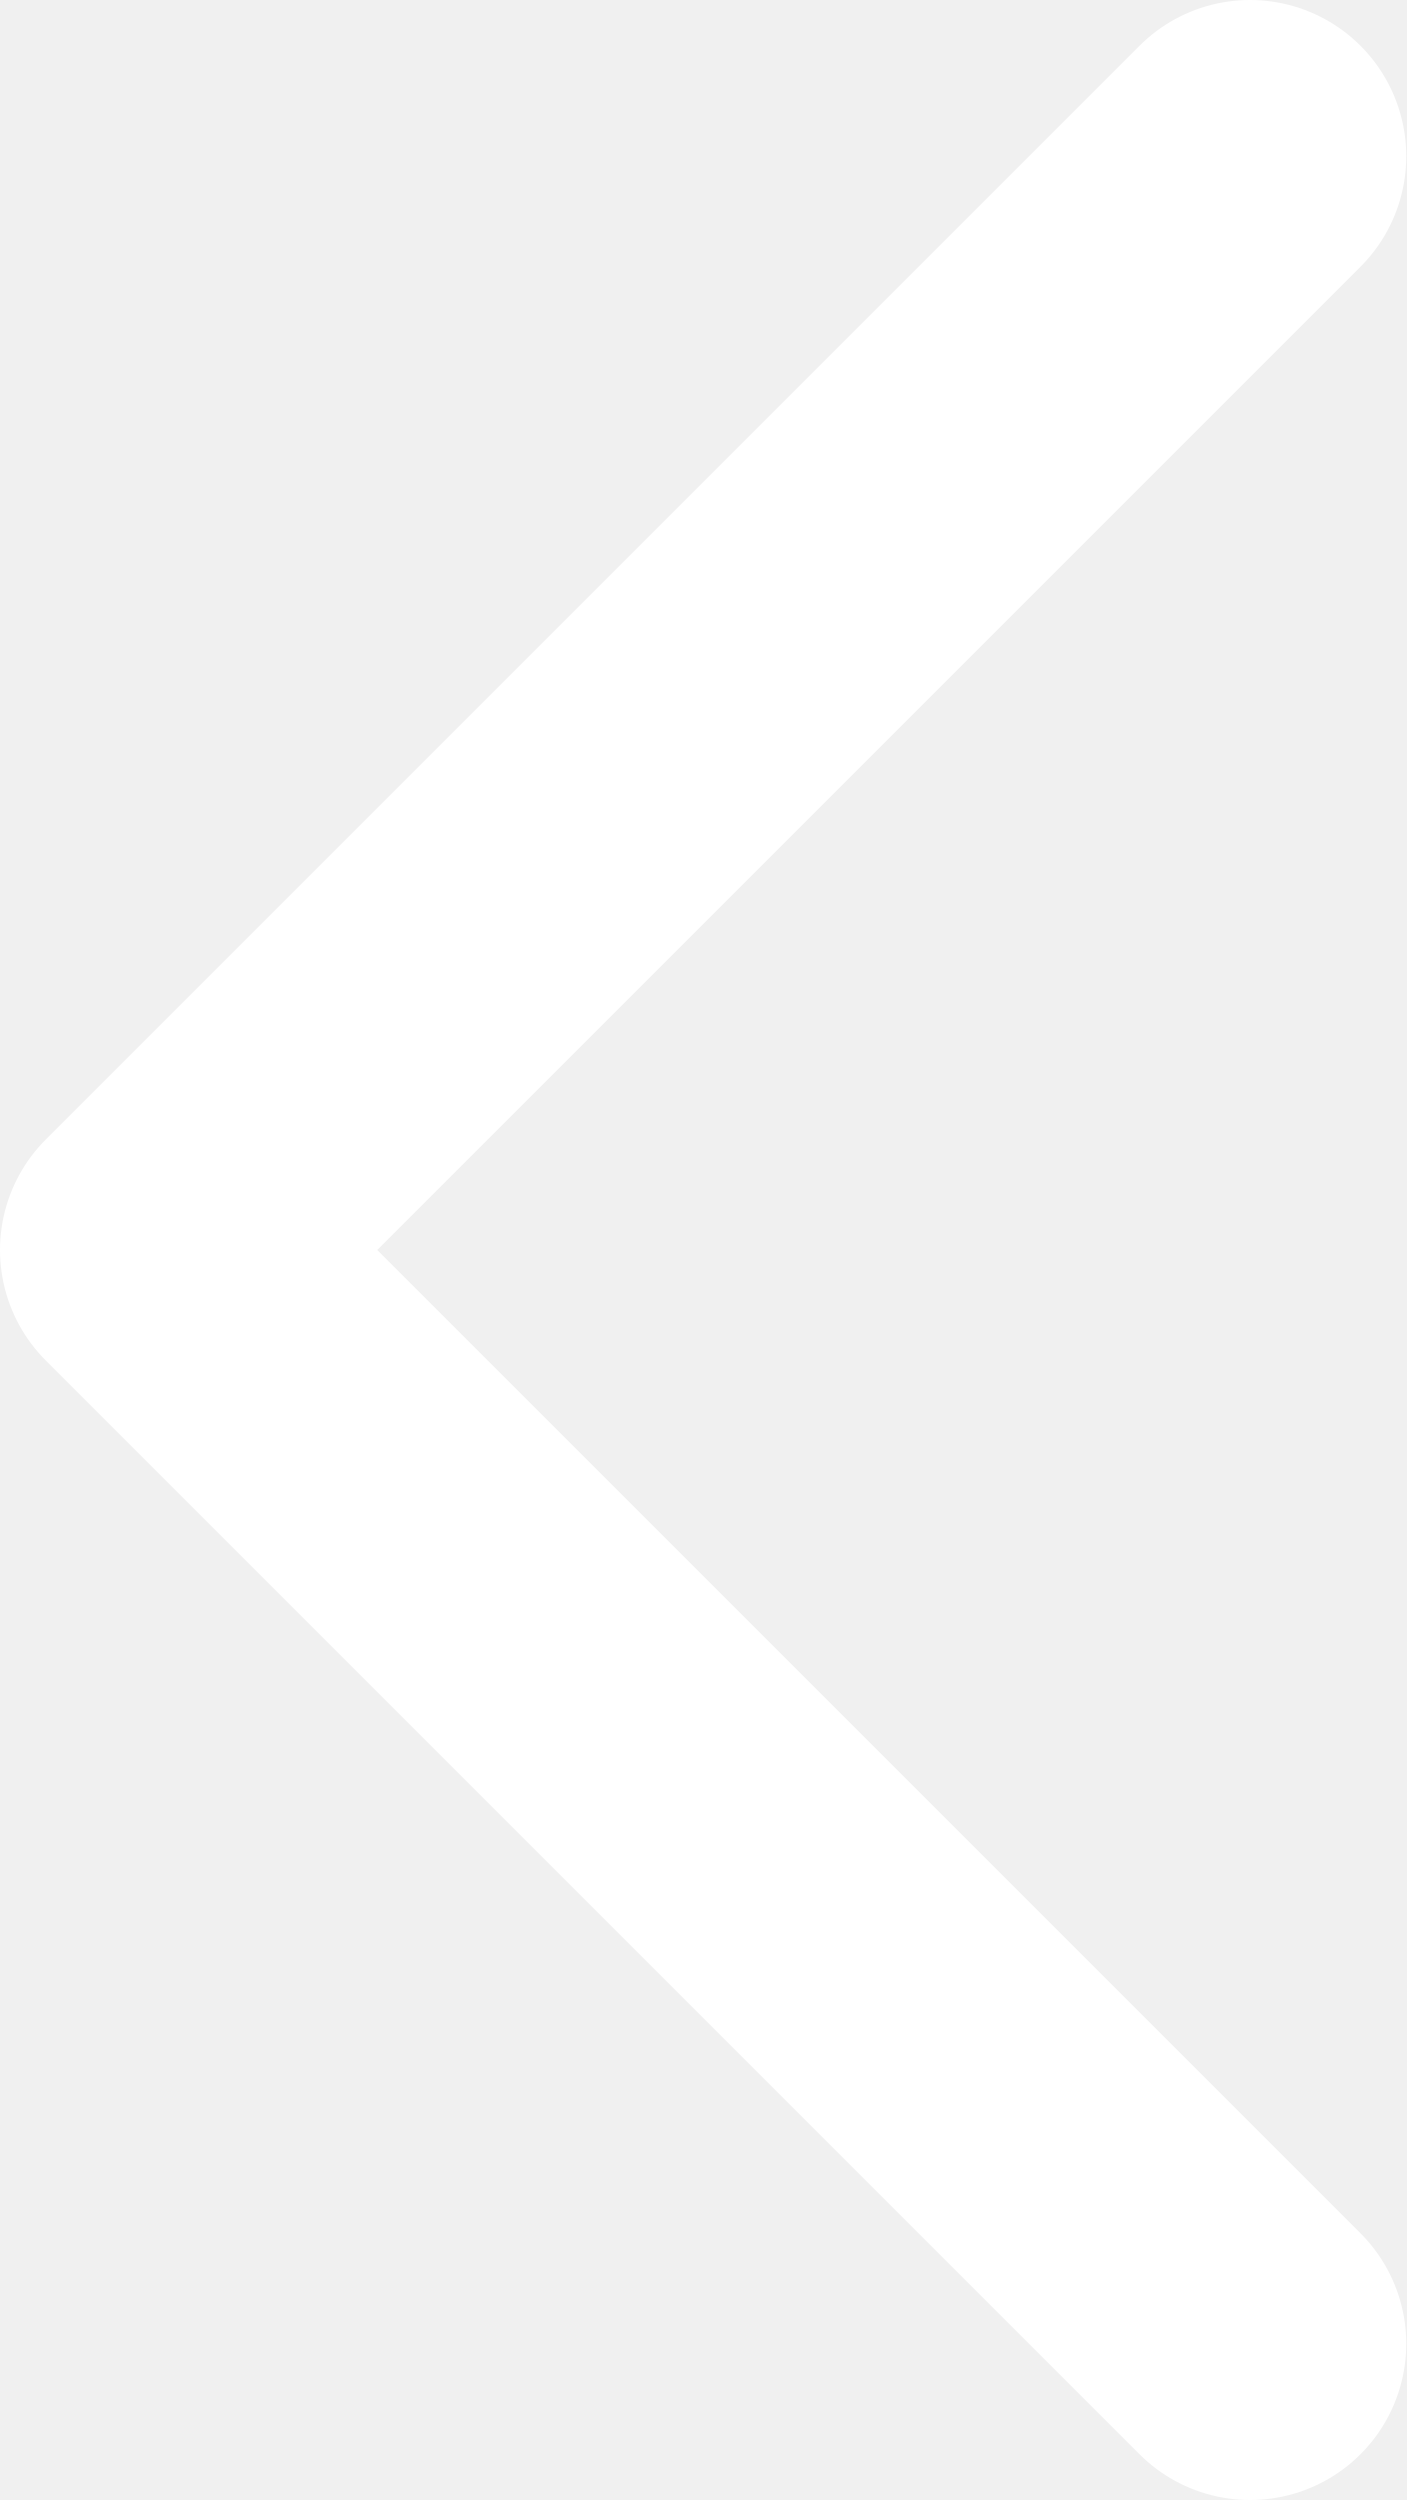
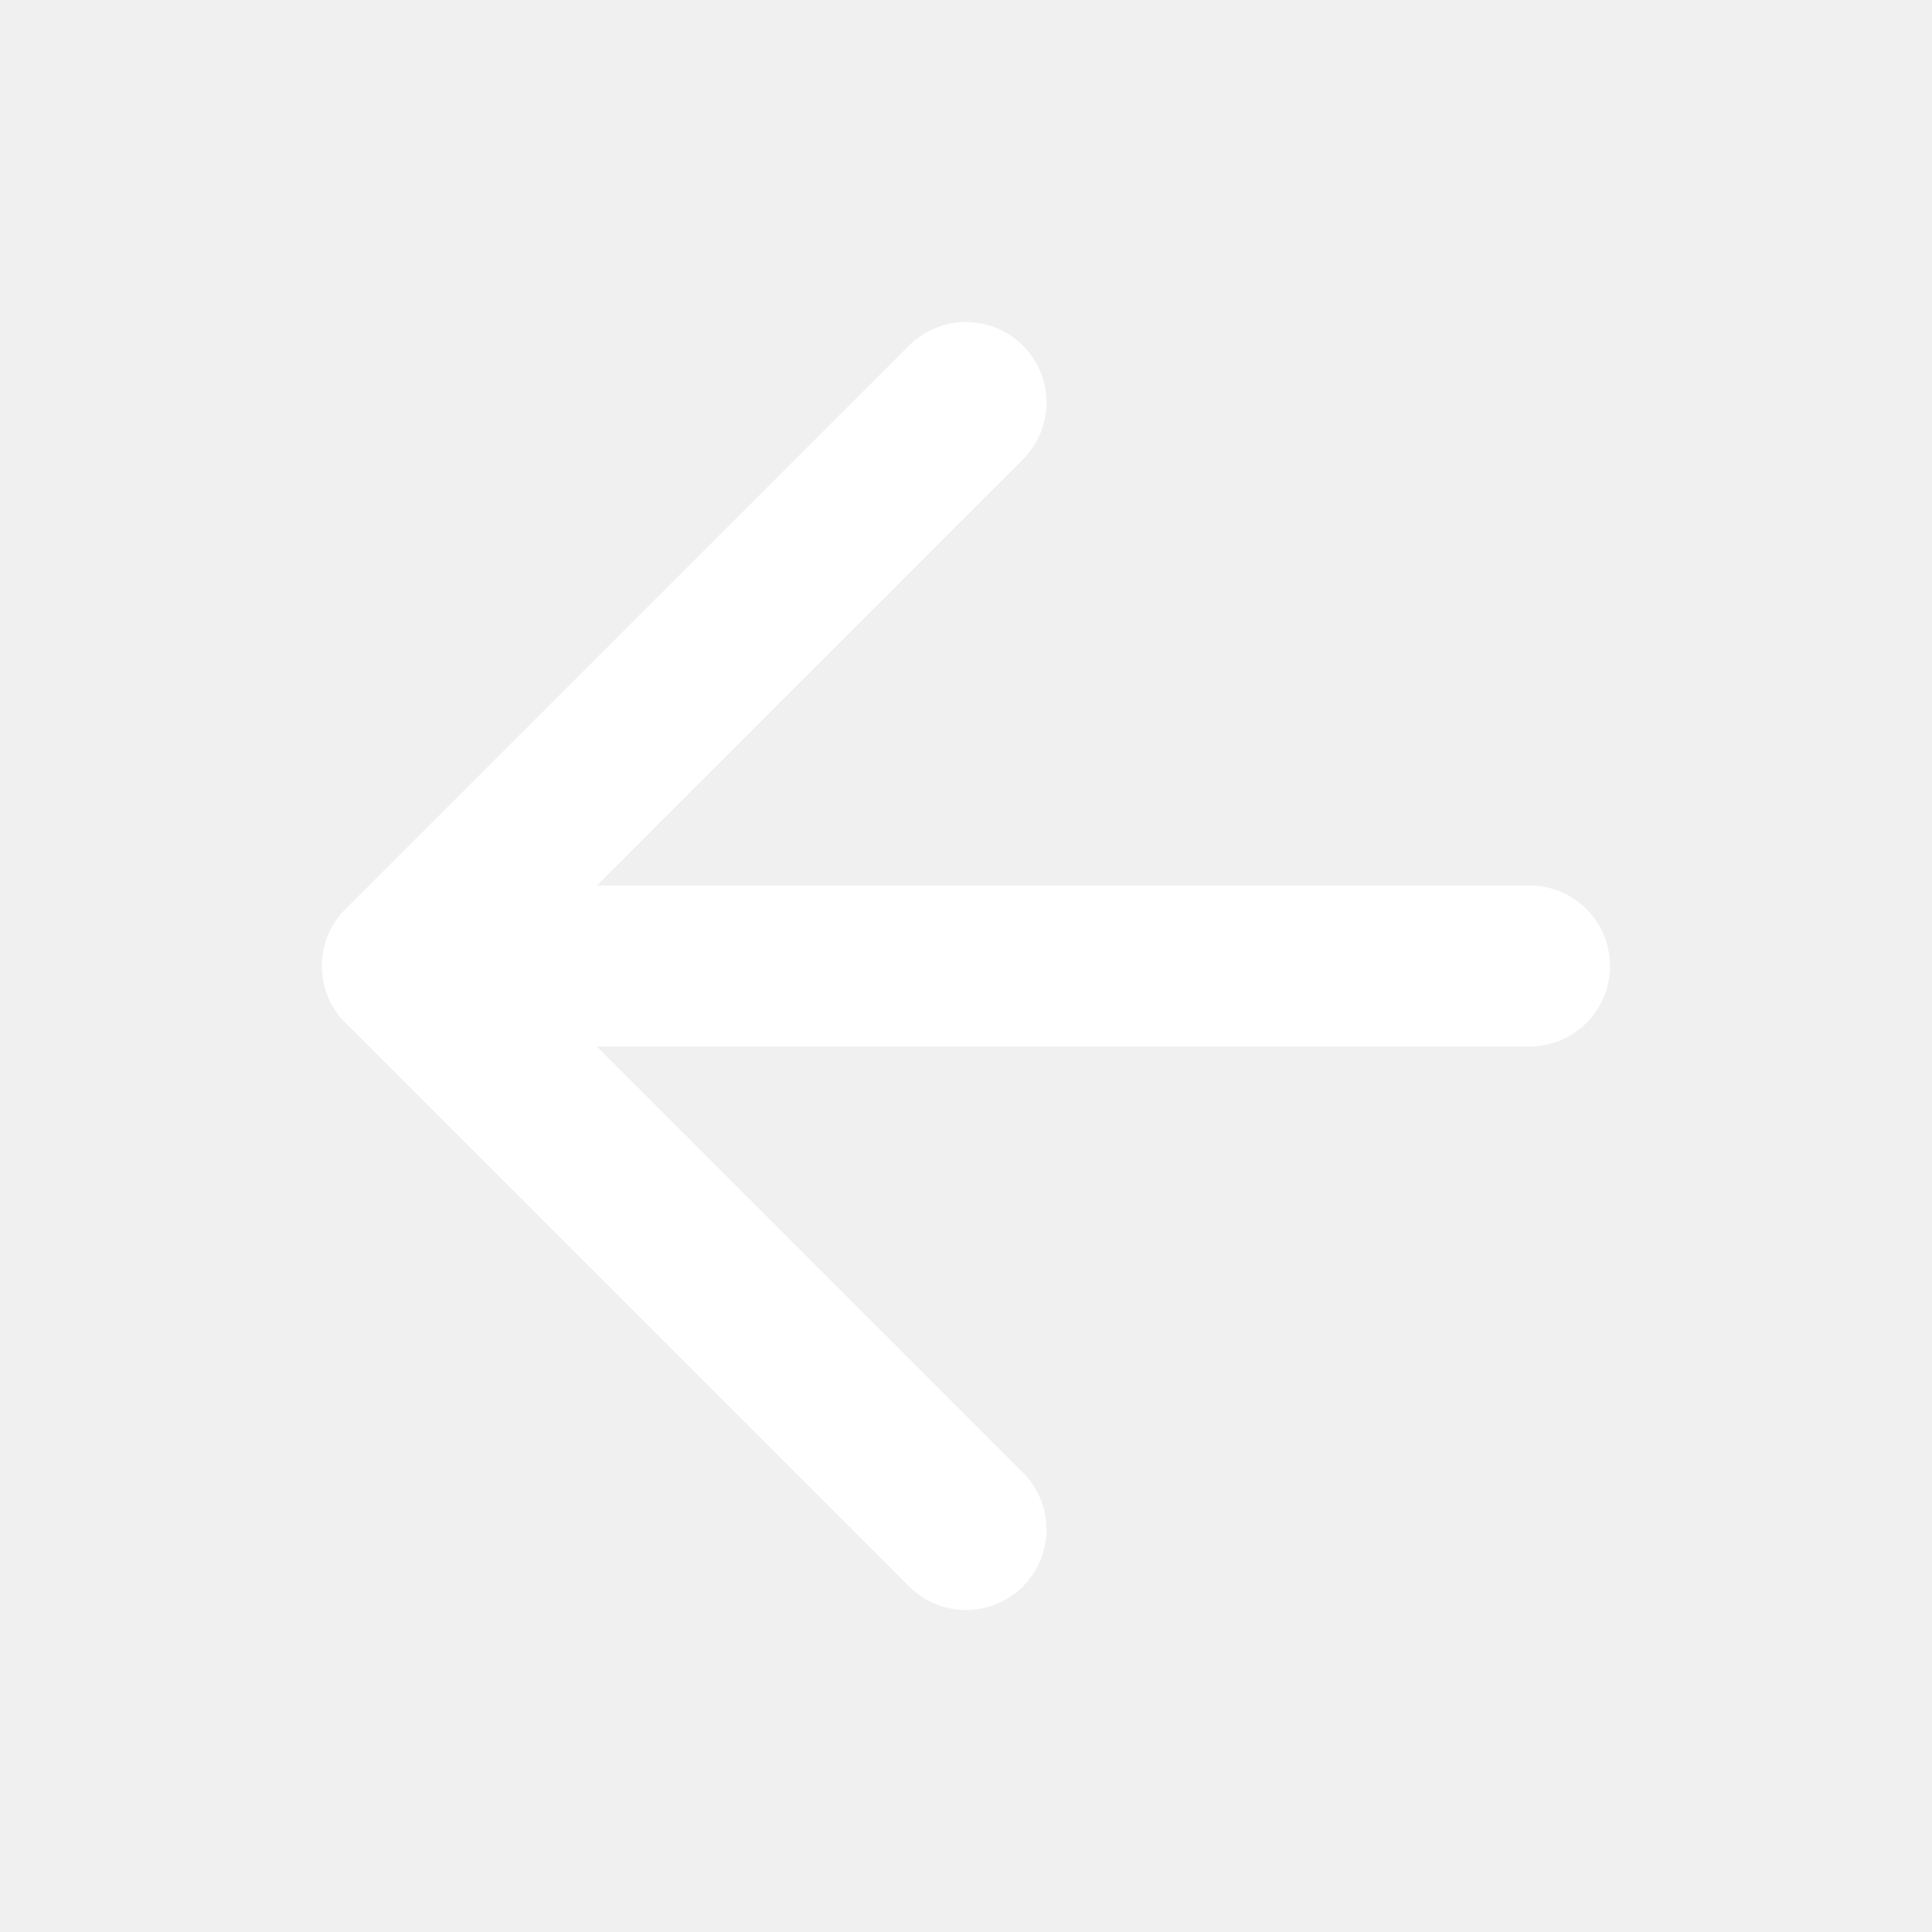
- <svg xmlns="http://www.w3.org/2000/svg" width="9" height="16" viewBox="0 0 9 16" fill="none">
-   <path d="M8 1L1 8L8 15" stroke="white" stroke-width="2" stroke-linecap="round" stroke-linejoin="round" />
+ <svg xmlns="http://www.w3.org/2000/svg" width="24" height="24" viewBox="0 0 24 24" fill="none">
+   <path d="M19 12H5" stroke="white" stroke-width="2" stroke-linecap="round" stroke-linejoin="round" />
+   <path d="M12 5L5 12L12 19" stroke="white" stroke-width="2" stroke-linecap="round" stroke-linejoin="round" />
</svg>
